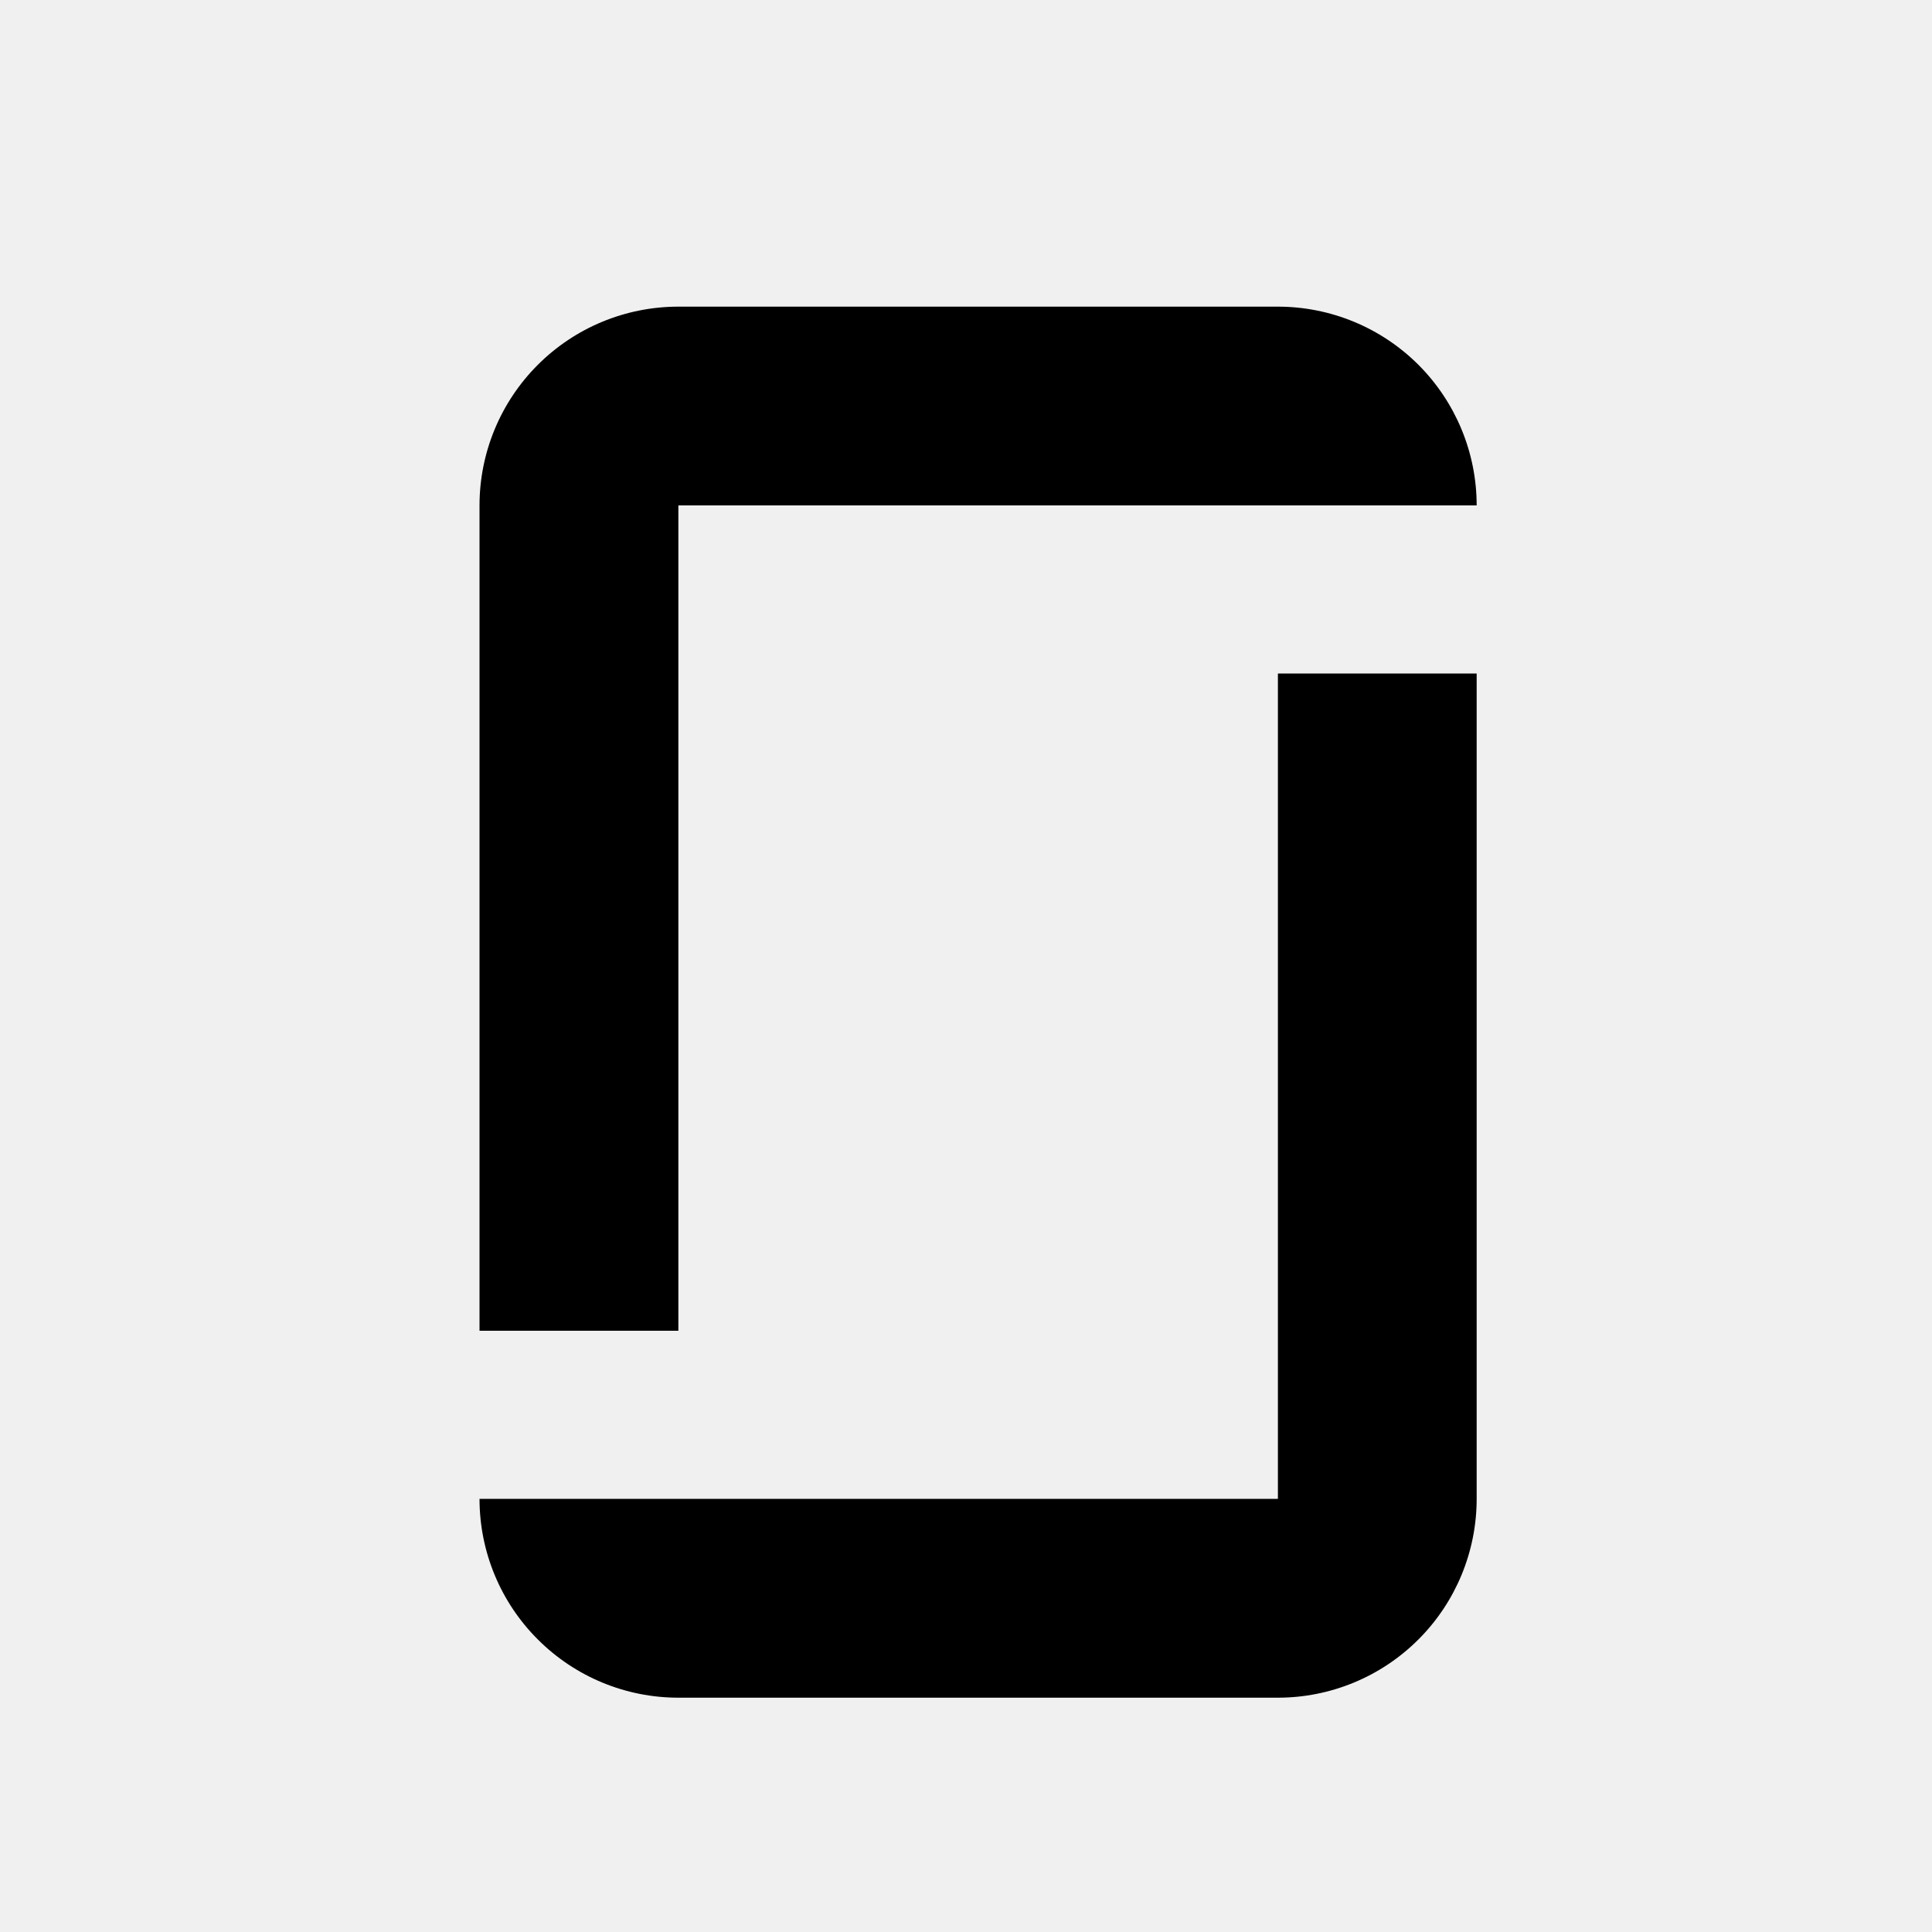
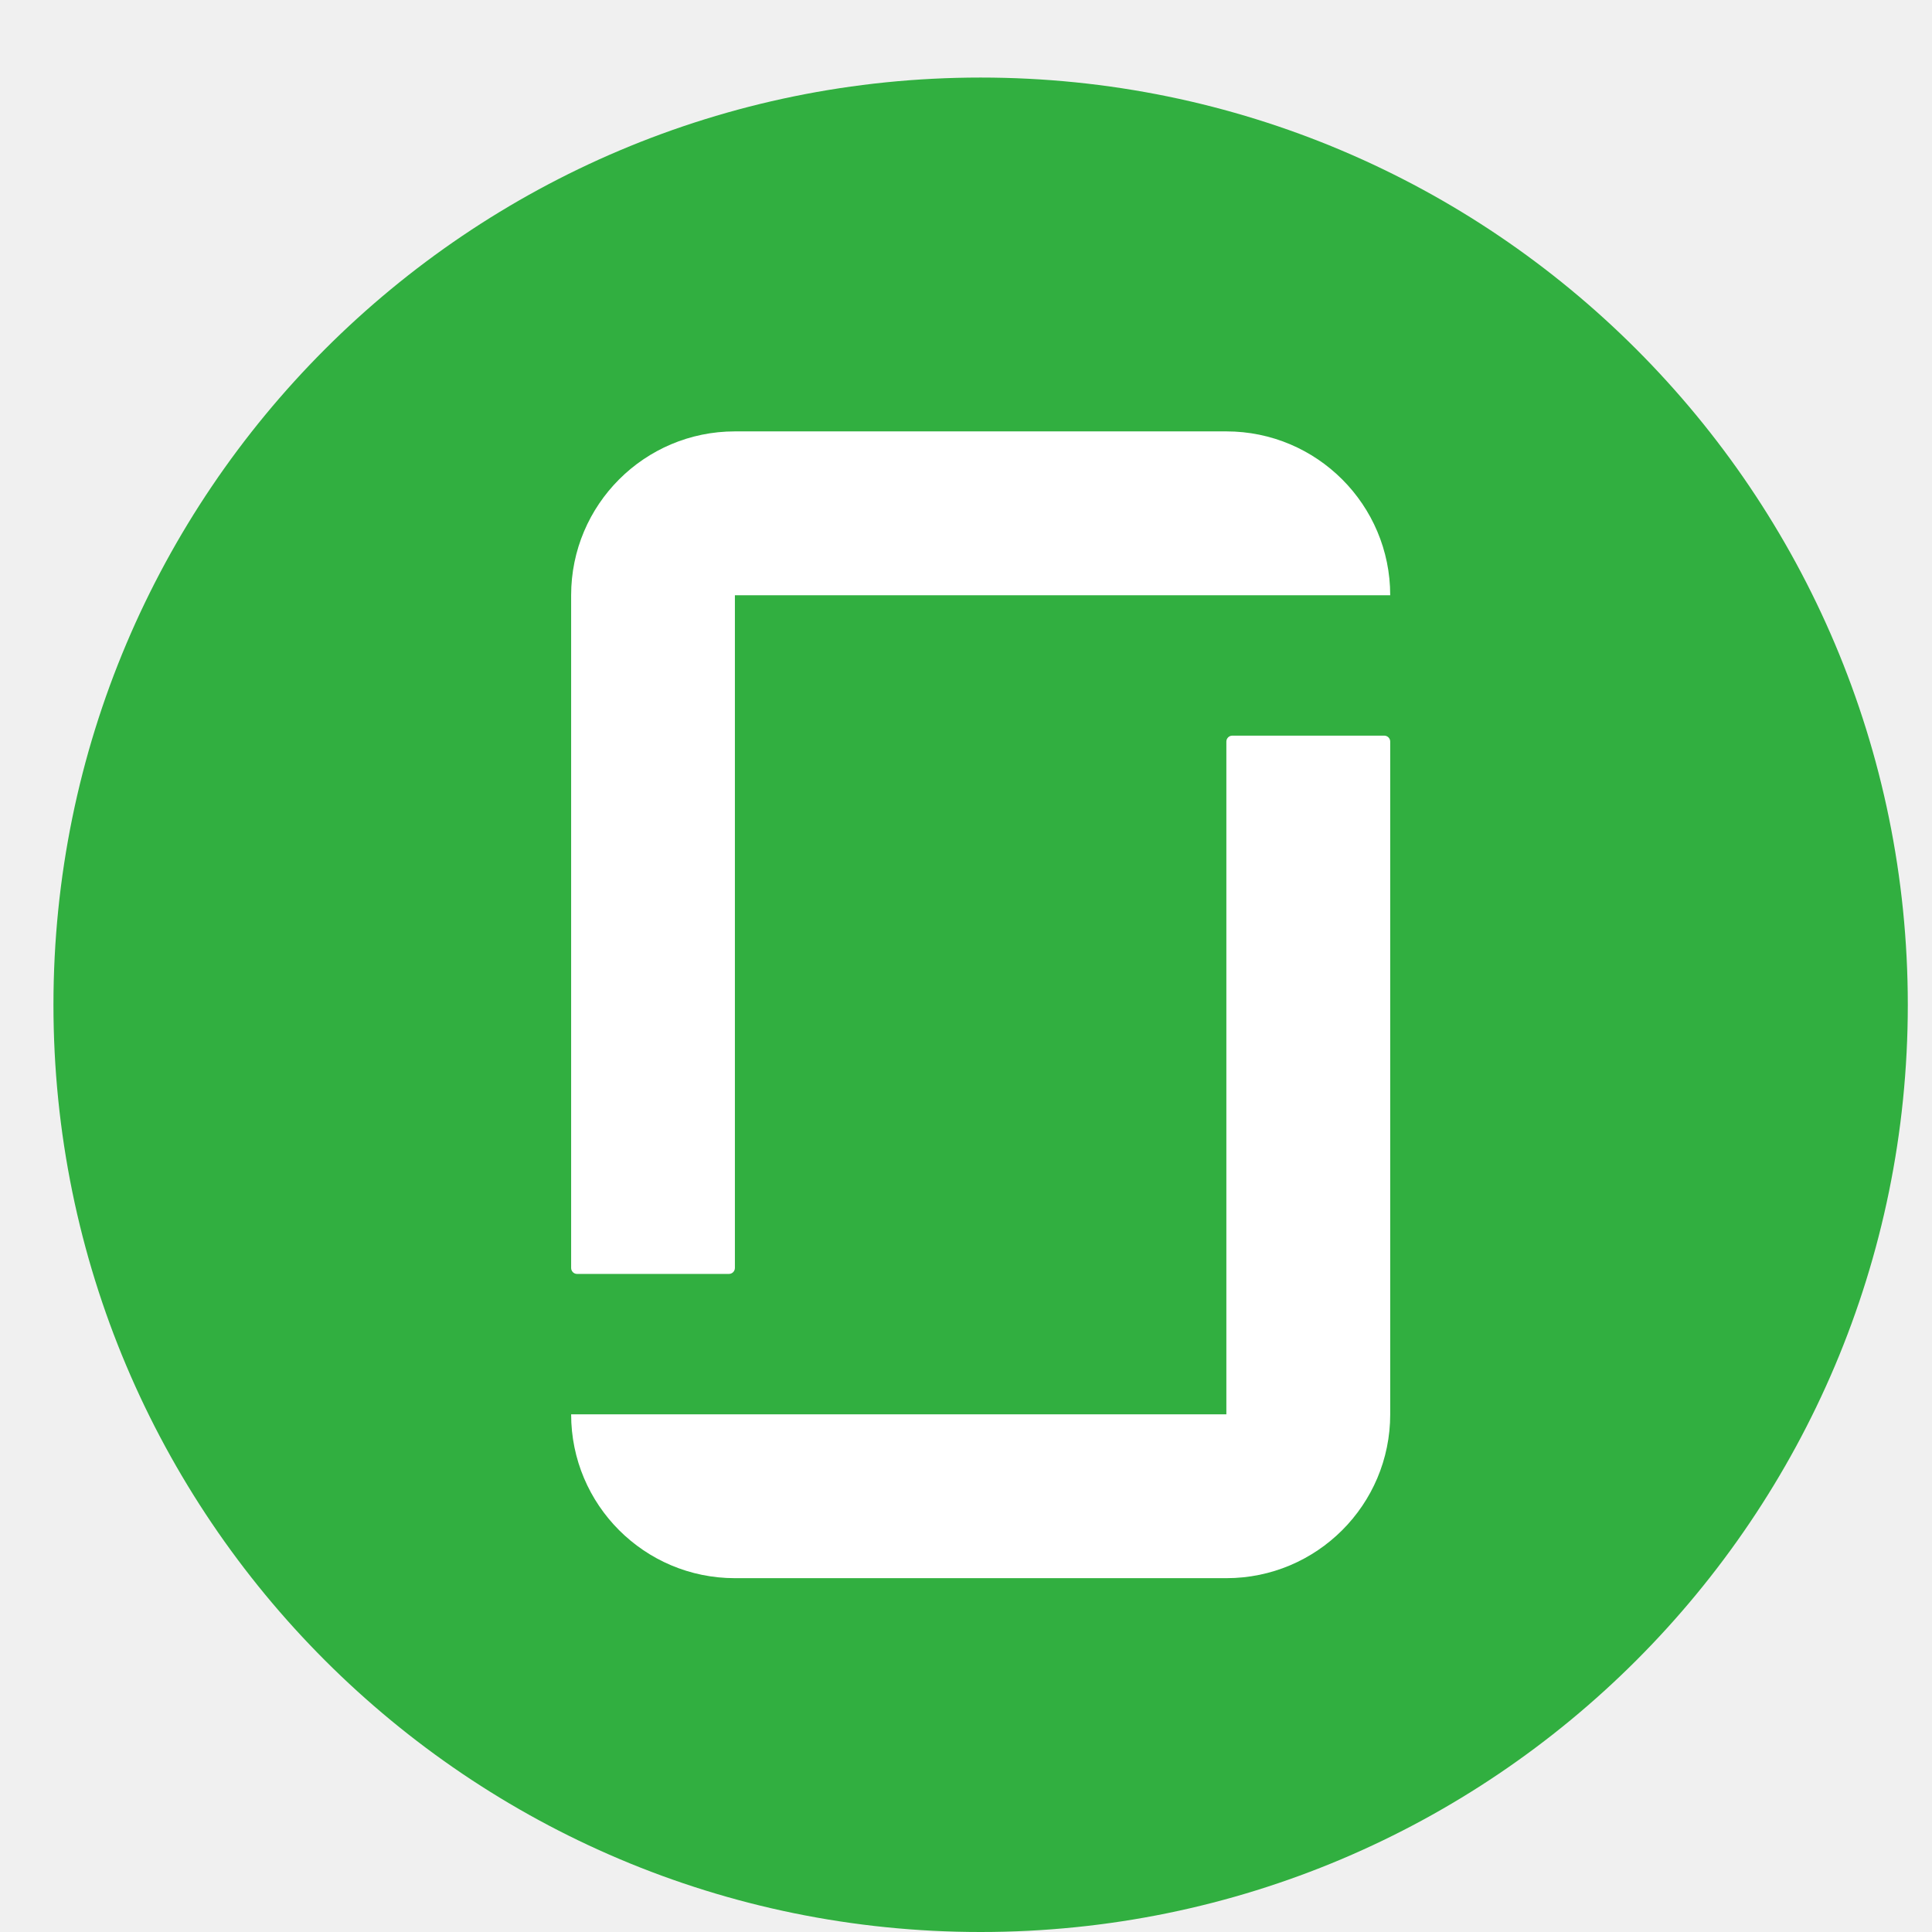
- <svg xmlns="http://www.w3.org/2000/svg" width="25" height="25" viewBox="0 0 25 25" fill="none">
-   <path d="M8.778 21.968H16.536C17.218 21.968 17.872 21.697 18.355 21.214C18.837 20.732 19.108 20.078 19.108 19.395V8.715H16.536V19.395H6.205C6.205 20.078 6.476 20.732 6.959 21.214C7.441 21.697 8.095 21.968 8.778 21.968Z" fill="black" />
-   <path d="M16.536 3.968H8.778C8.095 3.968 7.441 4.239 6.959 4.721C6.476 5.204 6.205 5.858 6.205 6.54V17.22H8.778V6.54H19.108C19.108 5.858 18.837 5.204 18.355 4.721C17.872 4.239 17.218 3.968 16.536 3.968Z" fill="black" />
+ <svg xmlns="http://www.w3.org/2000/svg" width="21" height="21" viewBox="0 0 21 21" fill="none">
+   <path d="M20.737 10.922C20.737 16.488 16.225 21 10.659 21C5.093 21 0.581 16.488 0.581 10.922C0.581 5.356 5.093 0.843 10.659 0.843C16.225 0.843 20.737 5.356 20.737 10.922Z" fill="#31AF40" />
+   <path fill-rule="evenodd" clip-rule="evenodd" d="M13.33 15.373H6.208C6.208 16.357 7.005 17.154 7.988 17.154H13.33C14.313 17.154 15.111 16.357 15.111 15.373V8.061C15.111 8.025 15.082 7.996 15.046 7.996H13.395C13.359 7.996 13.33 8.025 13.33 8.061V15.373ZM13.33 4.689C14.313 4.689 15.111 5.487 15.111 6.47H7.988V13.782C7.988 13.818 7.959 13.847 7.923 13.847H6.272C6.237 13.847 6.208 13.818 6.208 13.782V6.47C6.208 5.487 7.005 4.689 7.988 4.689H13.33Z" fill="white" />
</svg>
